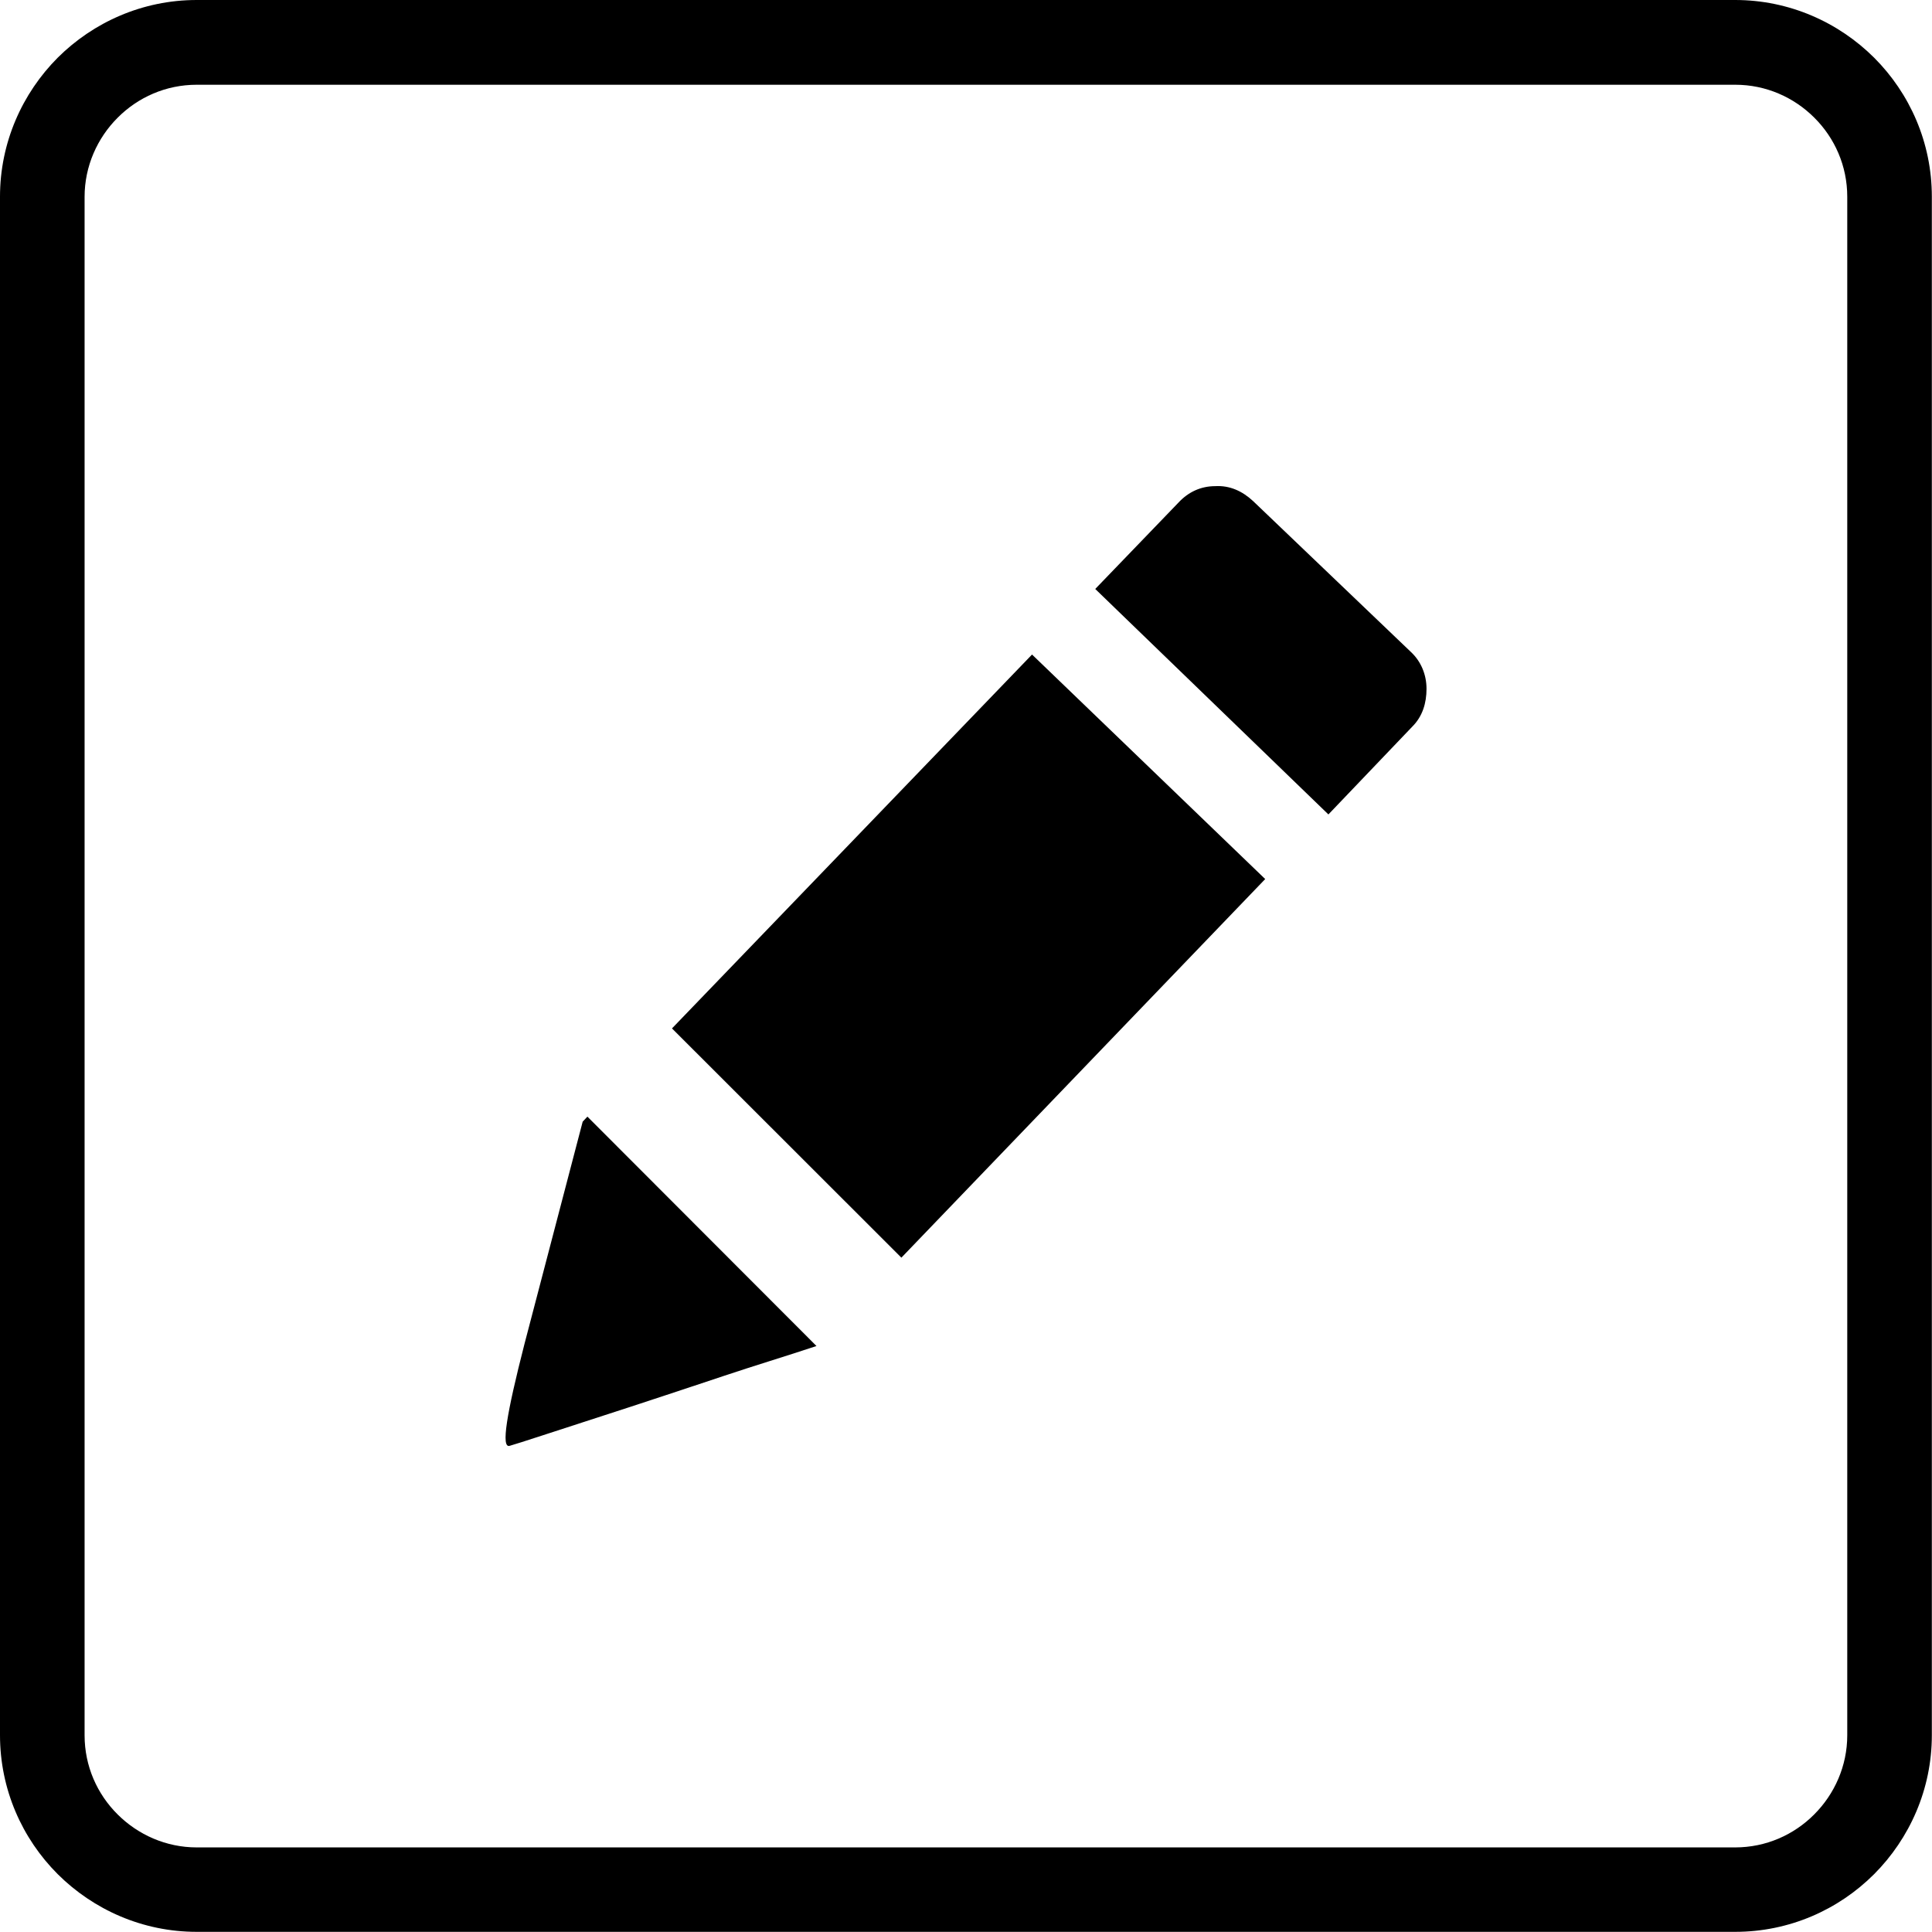
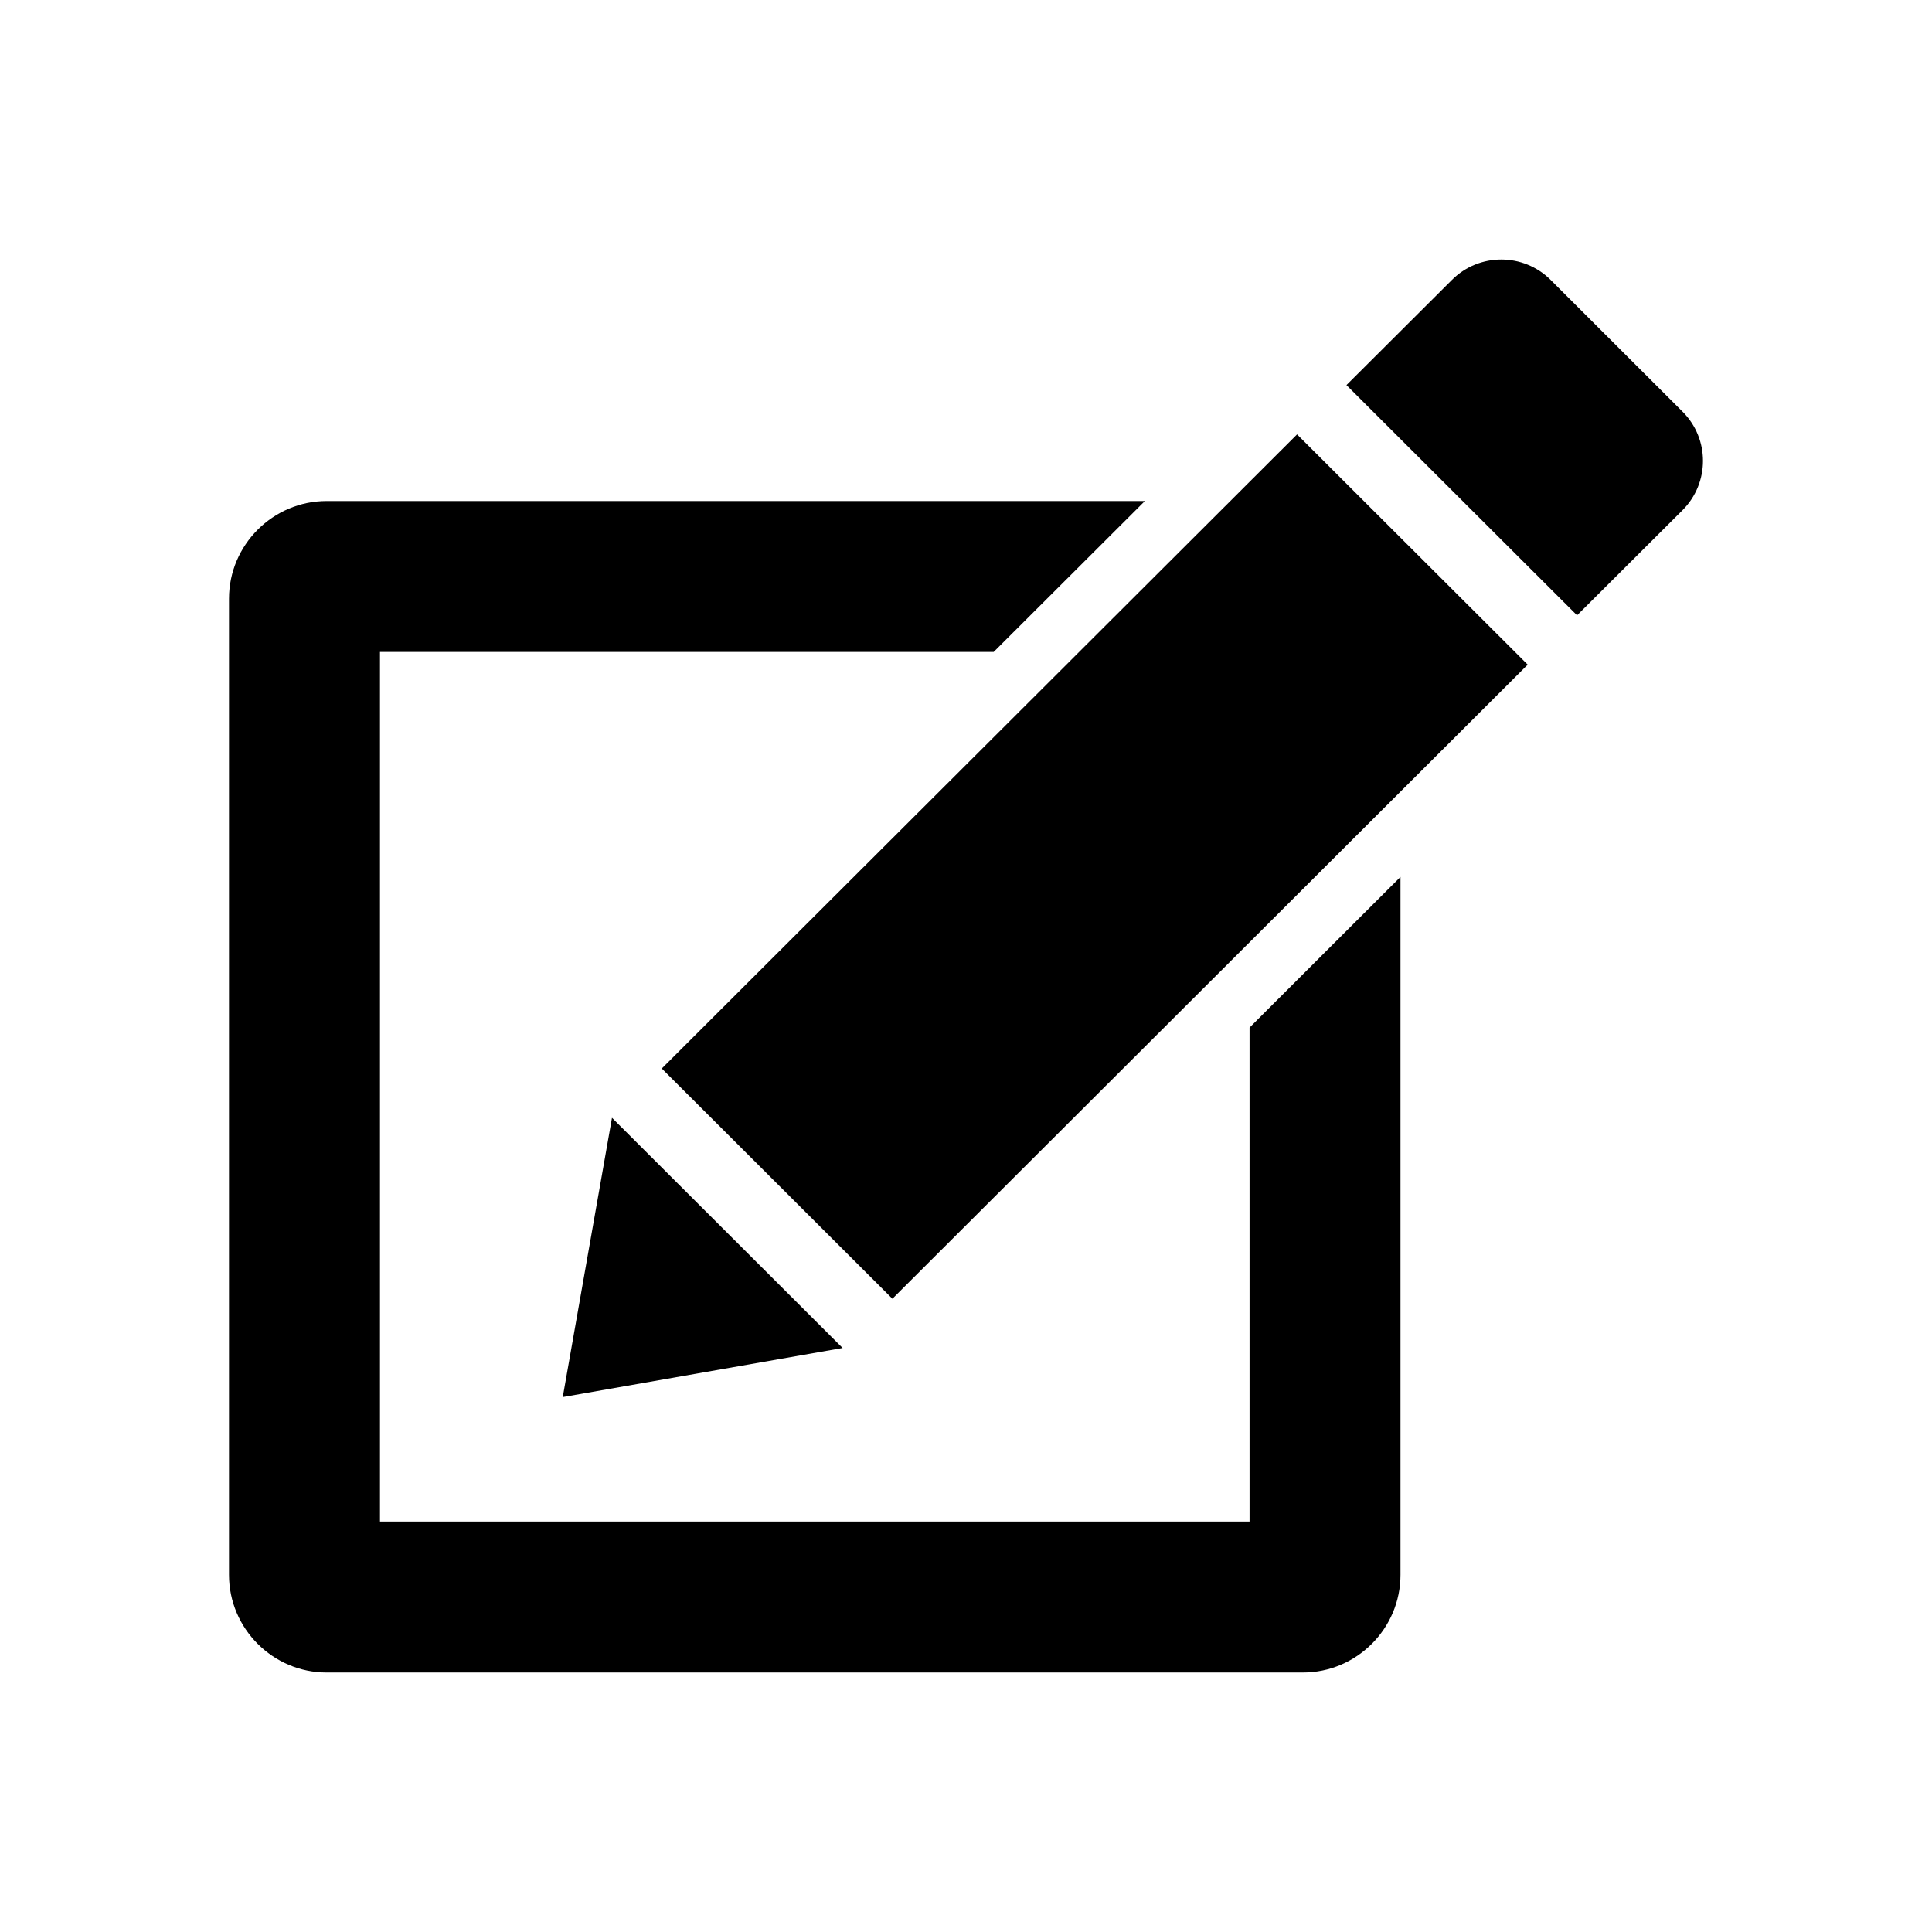
- <svg xmlns="http://www.w3.org/2000/svg" version="1.1" id="Layer_1" x="0px" y="0px" viewBox="0 0 122.88 122.88" style="enable-background:new 0 0 122.88 122.88" xml:space="preserve">
-   <style type="text/css">.st0{fill-rule:evenodd;clip-rule:evenodd;}</style>
+ <svg xmlns="http://www.w3.org/2000/svg" enable-background="new 0 0 64 64" height="64px" id="Layer_1" version="1.1" viewBox="0 0 64 64" width="64px" xml:space="preserve">
  <g>
-     <path class="st0" d="M79.7,31.87c-0.7-0.65-1.5-1-2.4-0.95c-0.9,0-1.7,0.35-2.35,1.05l-5.29,5.49L84.49,51.8l5.34-5.59 c0.65-0.65,0.9-1.5,0.9-2.4c0-0.9-0.35-1.75-1-2.35L79.7,31.87L79.7,31.87L79.7,31.87z M12.51,0h97.85c3.44,0,6.57,1.41,8.84,3.67 c2.27,2.27,3.67,5.4,3.67,8.84v97.85c0,3.44-1.41,6.57-3.67,8.84c-2.27,2.27-5.4,3.67-8.84,3.67H12.51c-3.44,0-6.57-1.41-8.84-3.67 c-2.27-2.27-3.67-5.4-3.67-8.84V12.51c0-3.44,1.41-6.57,3.67-8.84C5.94,1.41,9.07,0,12.51,0L12.51,0z M110.37,5.39H12.51 c-1.96,0-3.74,0.8-5.03,2.1c-1.29,1.29-2.1,3.08-2.1,5.03v97.85c0,1.96,0.8,3.74,2.1,5.03c1.29,1.29,3.08,2.1,5.03,2.1h97.85 c1.96,0,3.74-0.8,5.03-2.1c1.29-1.29,2.1-3.08,2.1-5.03V12.51c0-1.96-0.8-3.74-2.1-5.03C114.1,6.19,112.32,5.39,110.37,5.39 L110.37,5.39z M51.93,85.61c-1.95,0.65-3.95,1.25-5.89,1.9c-1.95,0.65-3.9,1.3-5.89,1.95c-4.64,1.5-7.19,2.35-7.74,2.5 c-0.55,0.15-0.2-2,0.95-6.49l3.7-14.13l0.3-0.32L51.93,85.61L51.93,85.61L51.93,85.61L51.93,85.61z M42.74,65.41l22.9-23.78 l14.83,14.28L57.33,79.99L42.74,65.41L42.74,65.41z" />
+     <path d="M55.736,13.636l-4.368-4.362c-0.451-0.451-1.044-0.677-1.636-0.677c-0.592,0-1.184,0.225-1.635,0.676l-3.494,3.484   l7.639,7.626l3.494-3.483C56.639,15.998,56.639,14.535,55.736,13.636z" />
+     <polygon points="21.922,35.396 29.562,43.023 50.607,22.017 42.967,14.39  " />
+     <polygon points="20.273,37.028 18.642,46.28 27.913,44.654  " />
+     <path d="M41.393,50.403H12.587V21.597h20.329l5.01-5H10.82c-1.779,0-3.234,1.455-3.234,3.234v32.339   c0,1.779,1.455,3.234,3.234,3.234h32.339c1.779,0,3.234-1.455,3.234-3.234V29.049l-5,4.991V50.403z" />
  </g>
</svg>
